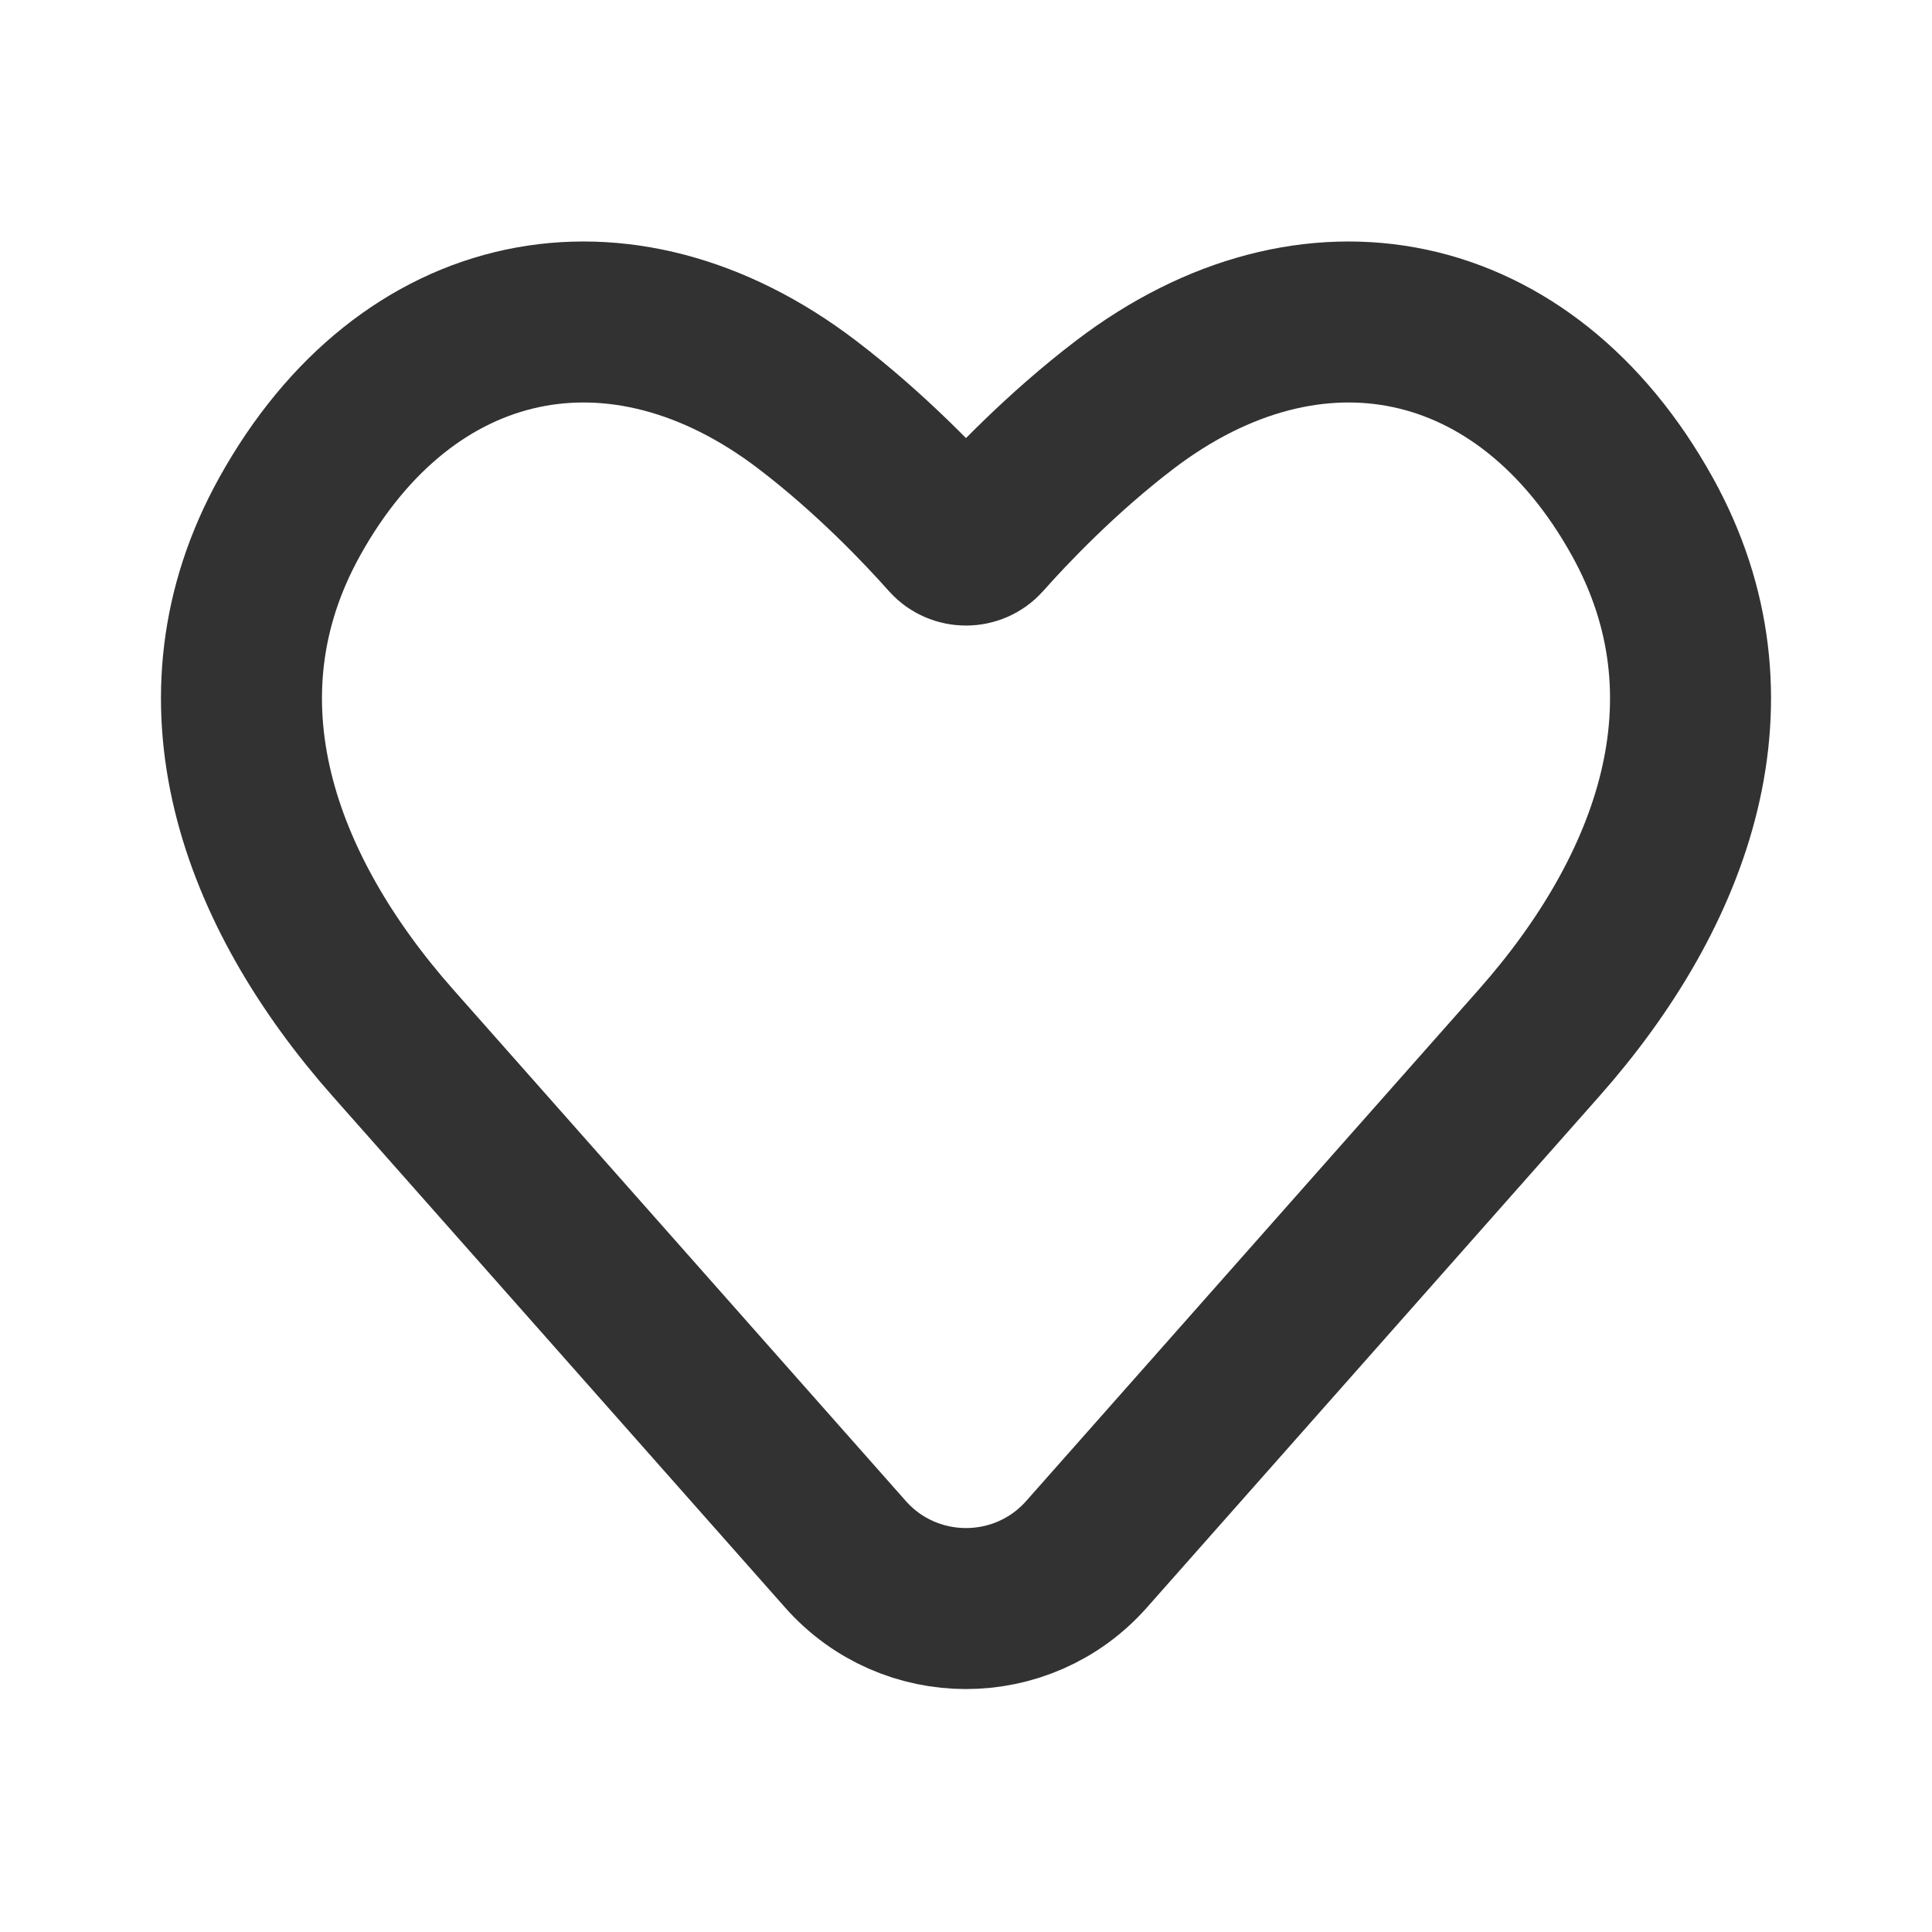
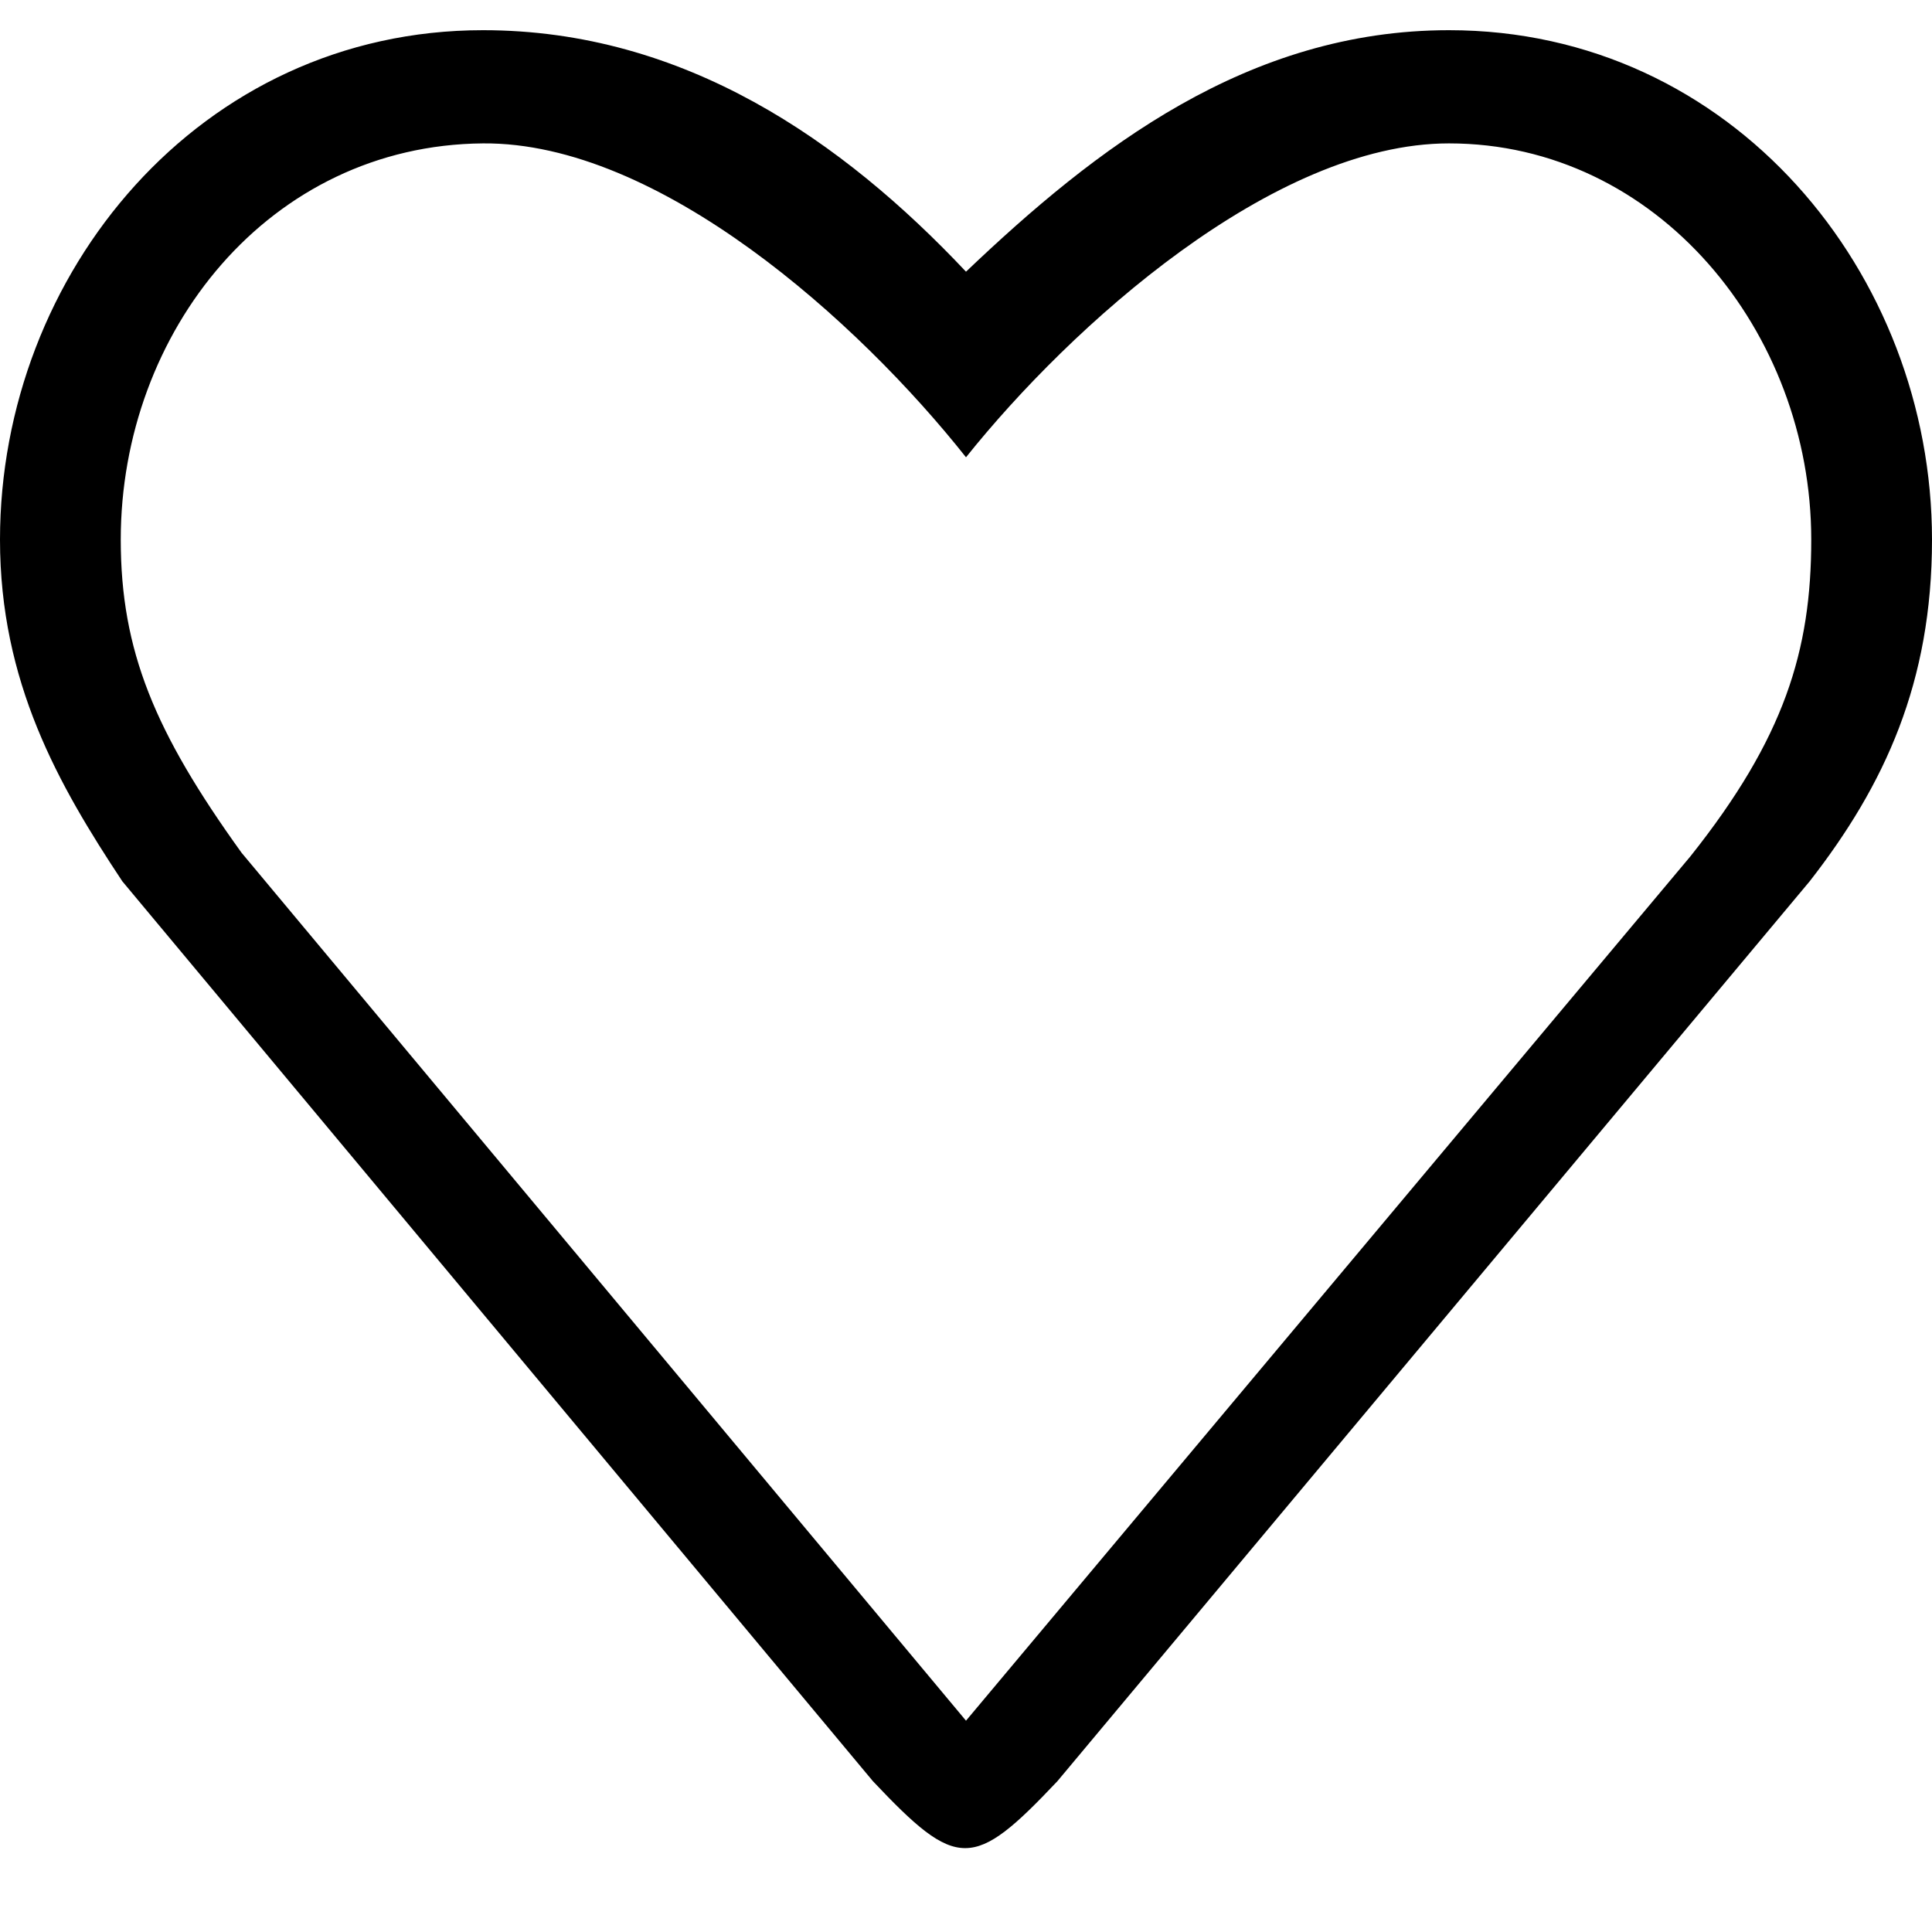
- <svg xmlns="http://www.w3.org/2000/svg" width="800px" height="800px" viewBox="0 0 24 24" fill="none">
-   <path d="M4.882 12.956L10.502 19.307C11.298 20.207 12.702 20.207 13.498 19.307L19.118 12.956C20.791 11.065 21.66 8.687 20.403 6.42C18.951 3.8 16.29 3.264 13.977 5.024C13.182 5.629 12.529 6.319 12.211 6.678C12.1 6.802 11.9 6.802 11.789 6.678C11.471 6.319 10.818 5.629 10.023 5.024C7.711 3.264 5.049 3.8 3.597 6.42C2.34 8.687 3.209 11.065 4.882 12.956Z" stroke="#323232" stroke-width="2" stroke-linejoin="round" />
+ <svg xmlns="http://www.w3.org/2000/svg" width="800px" height="800px" viewBox="0 -0.5 32 32" version="1.1">
+   <defs>
+ 
+ </defs>
+   <g id="Page-1" stroke="none" stroke-width="1" fill="none" fill-rule="evenodd">
+     <g id="Icon-Set" transform="translate(-100, -880)" fill="#000000">
+       <path d="M128,893.682 L116,908 L104,893.623 C102.565,891.629 102,890.282 102,888.438 C102,884.999 104.455,881.904 108,881.875 C110.916,881.851 114.222,884.829 116,887.074 C117.731,884.908 121.084,881.875 124,881.875 C127.451,881.875 130,884.999 130,888.438 C130,890.282 129.553,891.729 128,893.682 L128,893.682 Z M124,880 C120.667,880 118.145,881.956 116,884 C113.957,881.831 111.333,880 108,880 C103.306,880 100,884.036 100,888.438 C100,890.799 100.967,892.499 102.026,894.097 L114.459,909.003 C115.854,910.48 116.118,910.48 117.513,909.003 L129.974,894.097 C131.22,892.499 132,890.799 132,888.438 C132,884.036 128.694,880 124,880 L124,880 Z" id="heart-like">
+ 
+ </path>
+     </g>
+   </g>
</svg>
